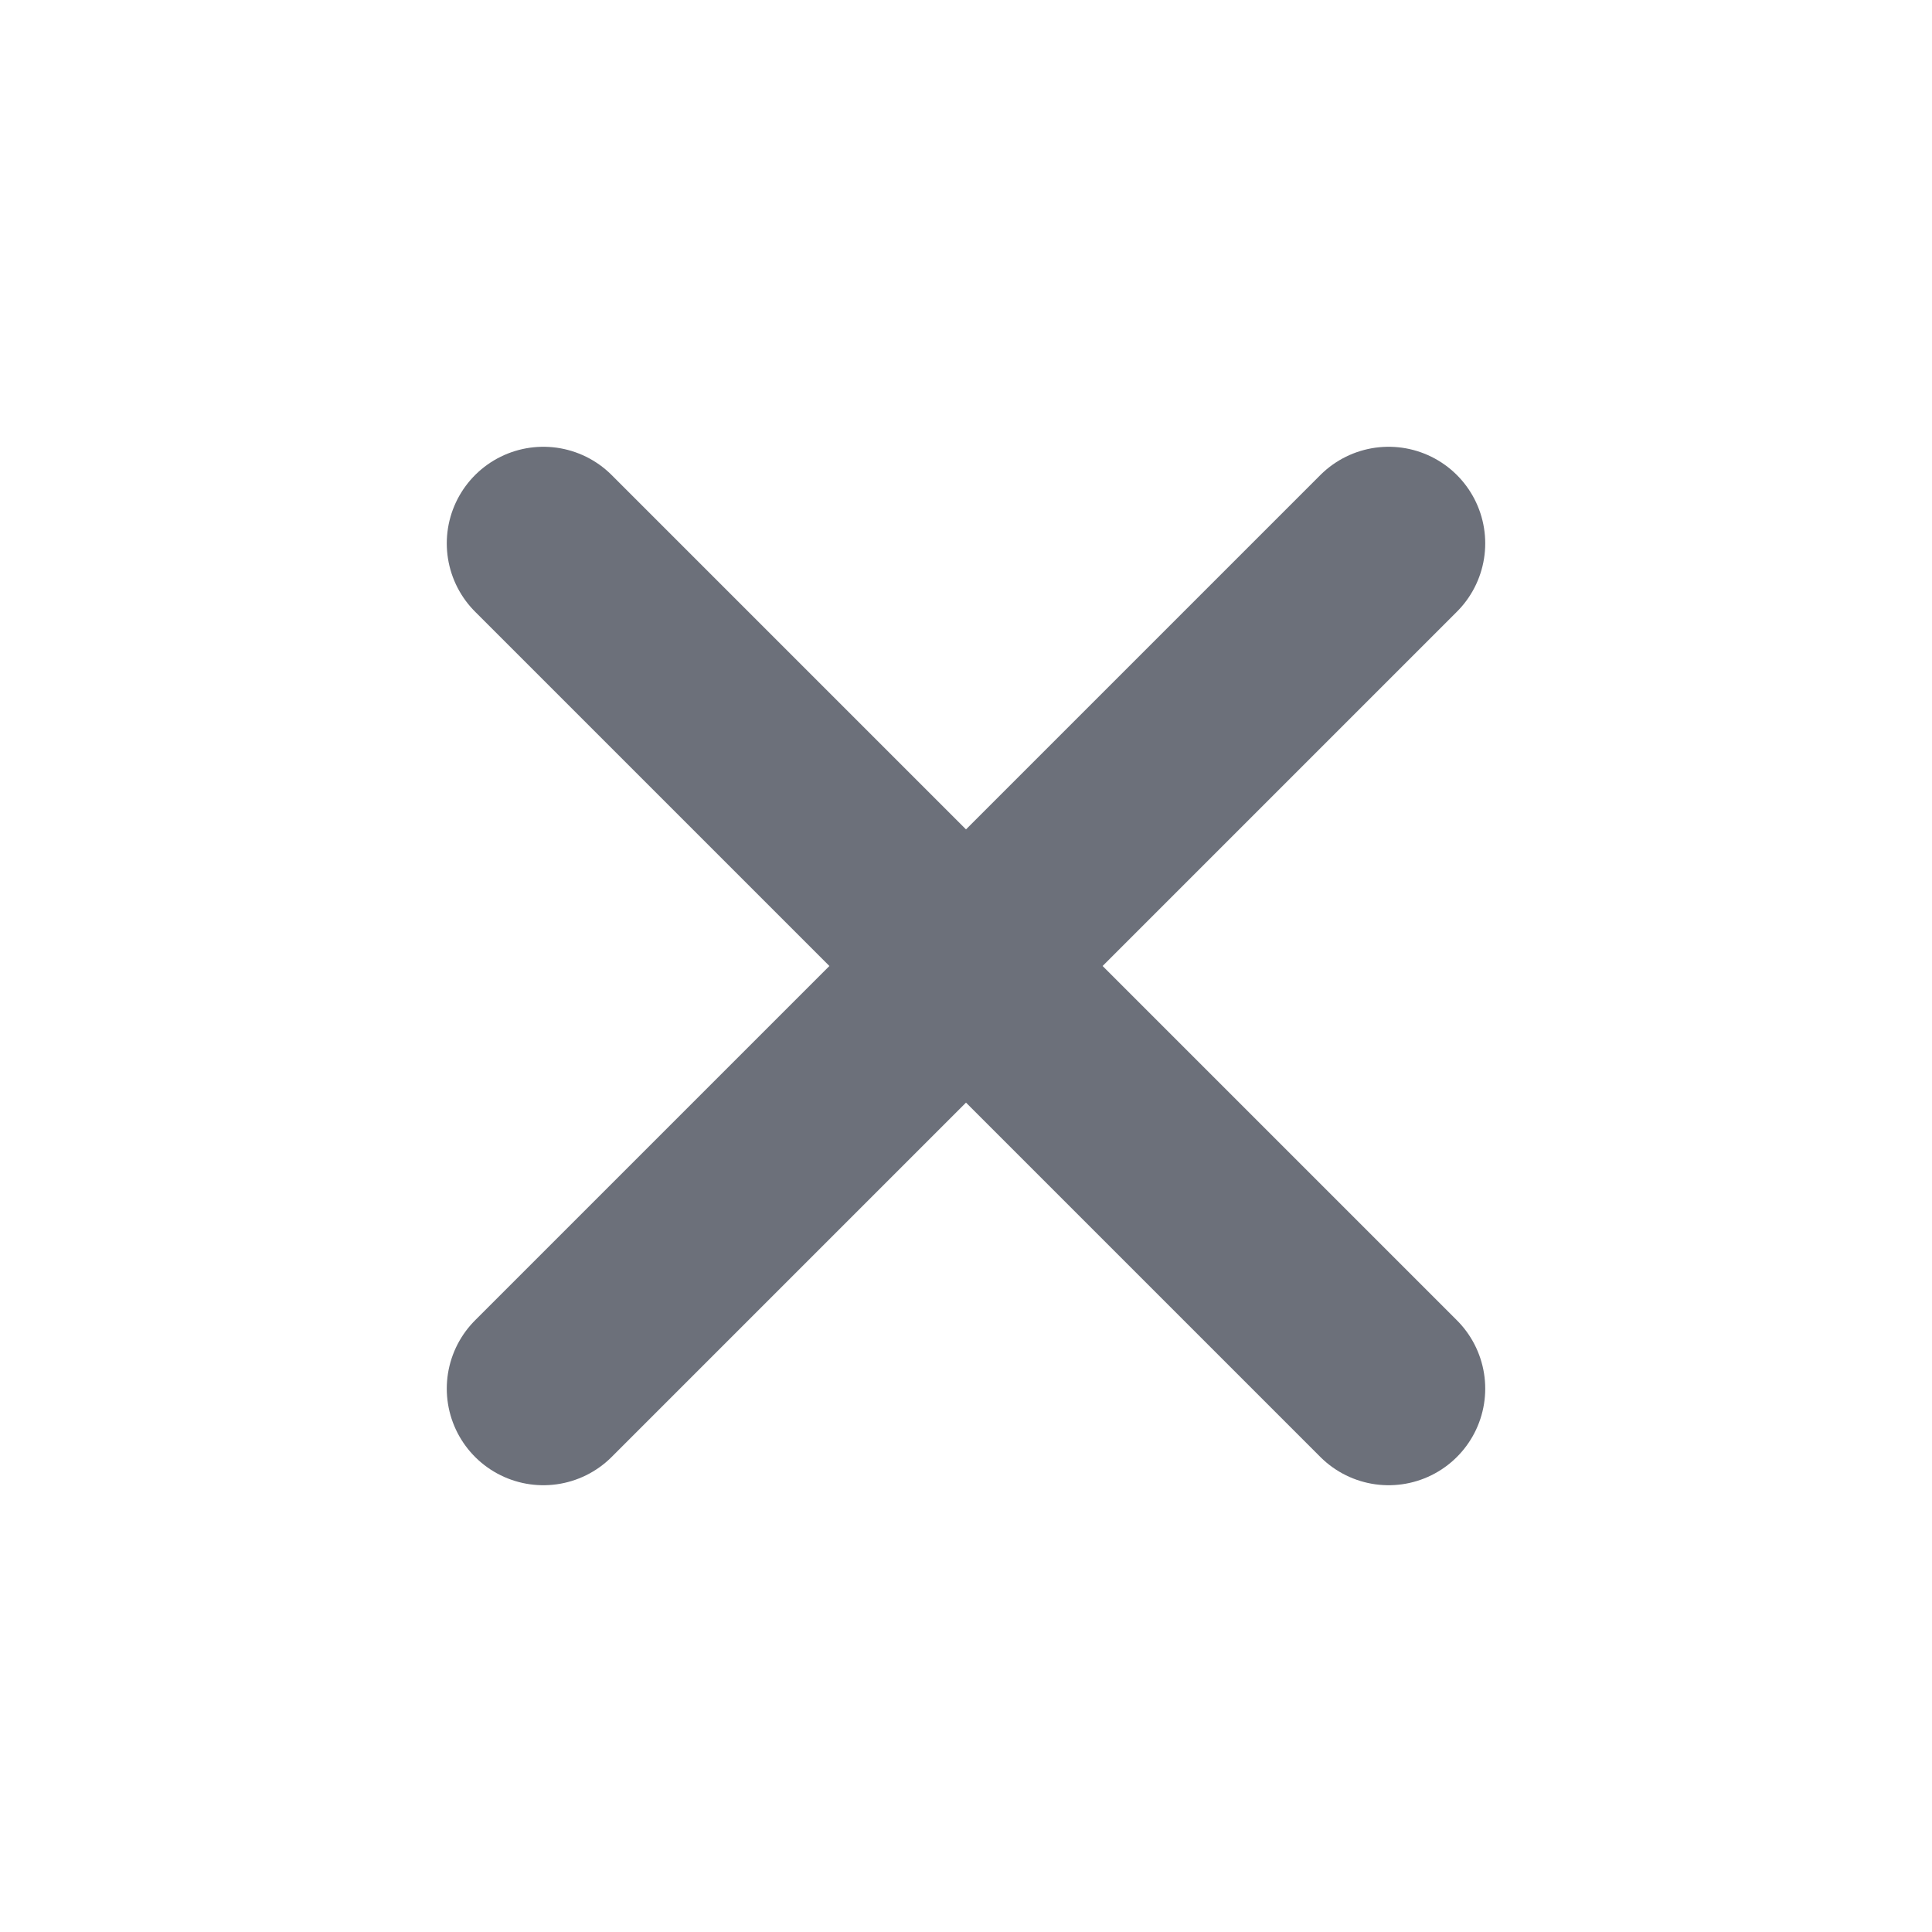
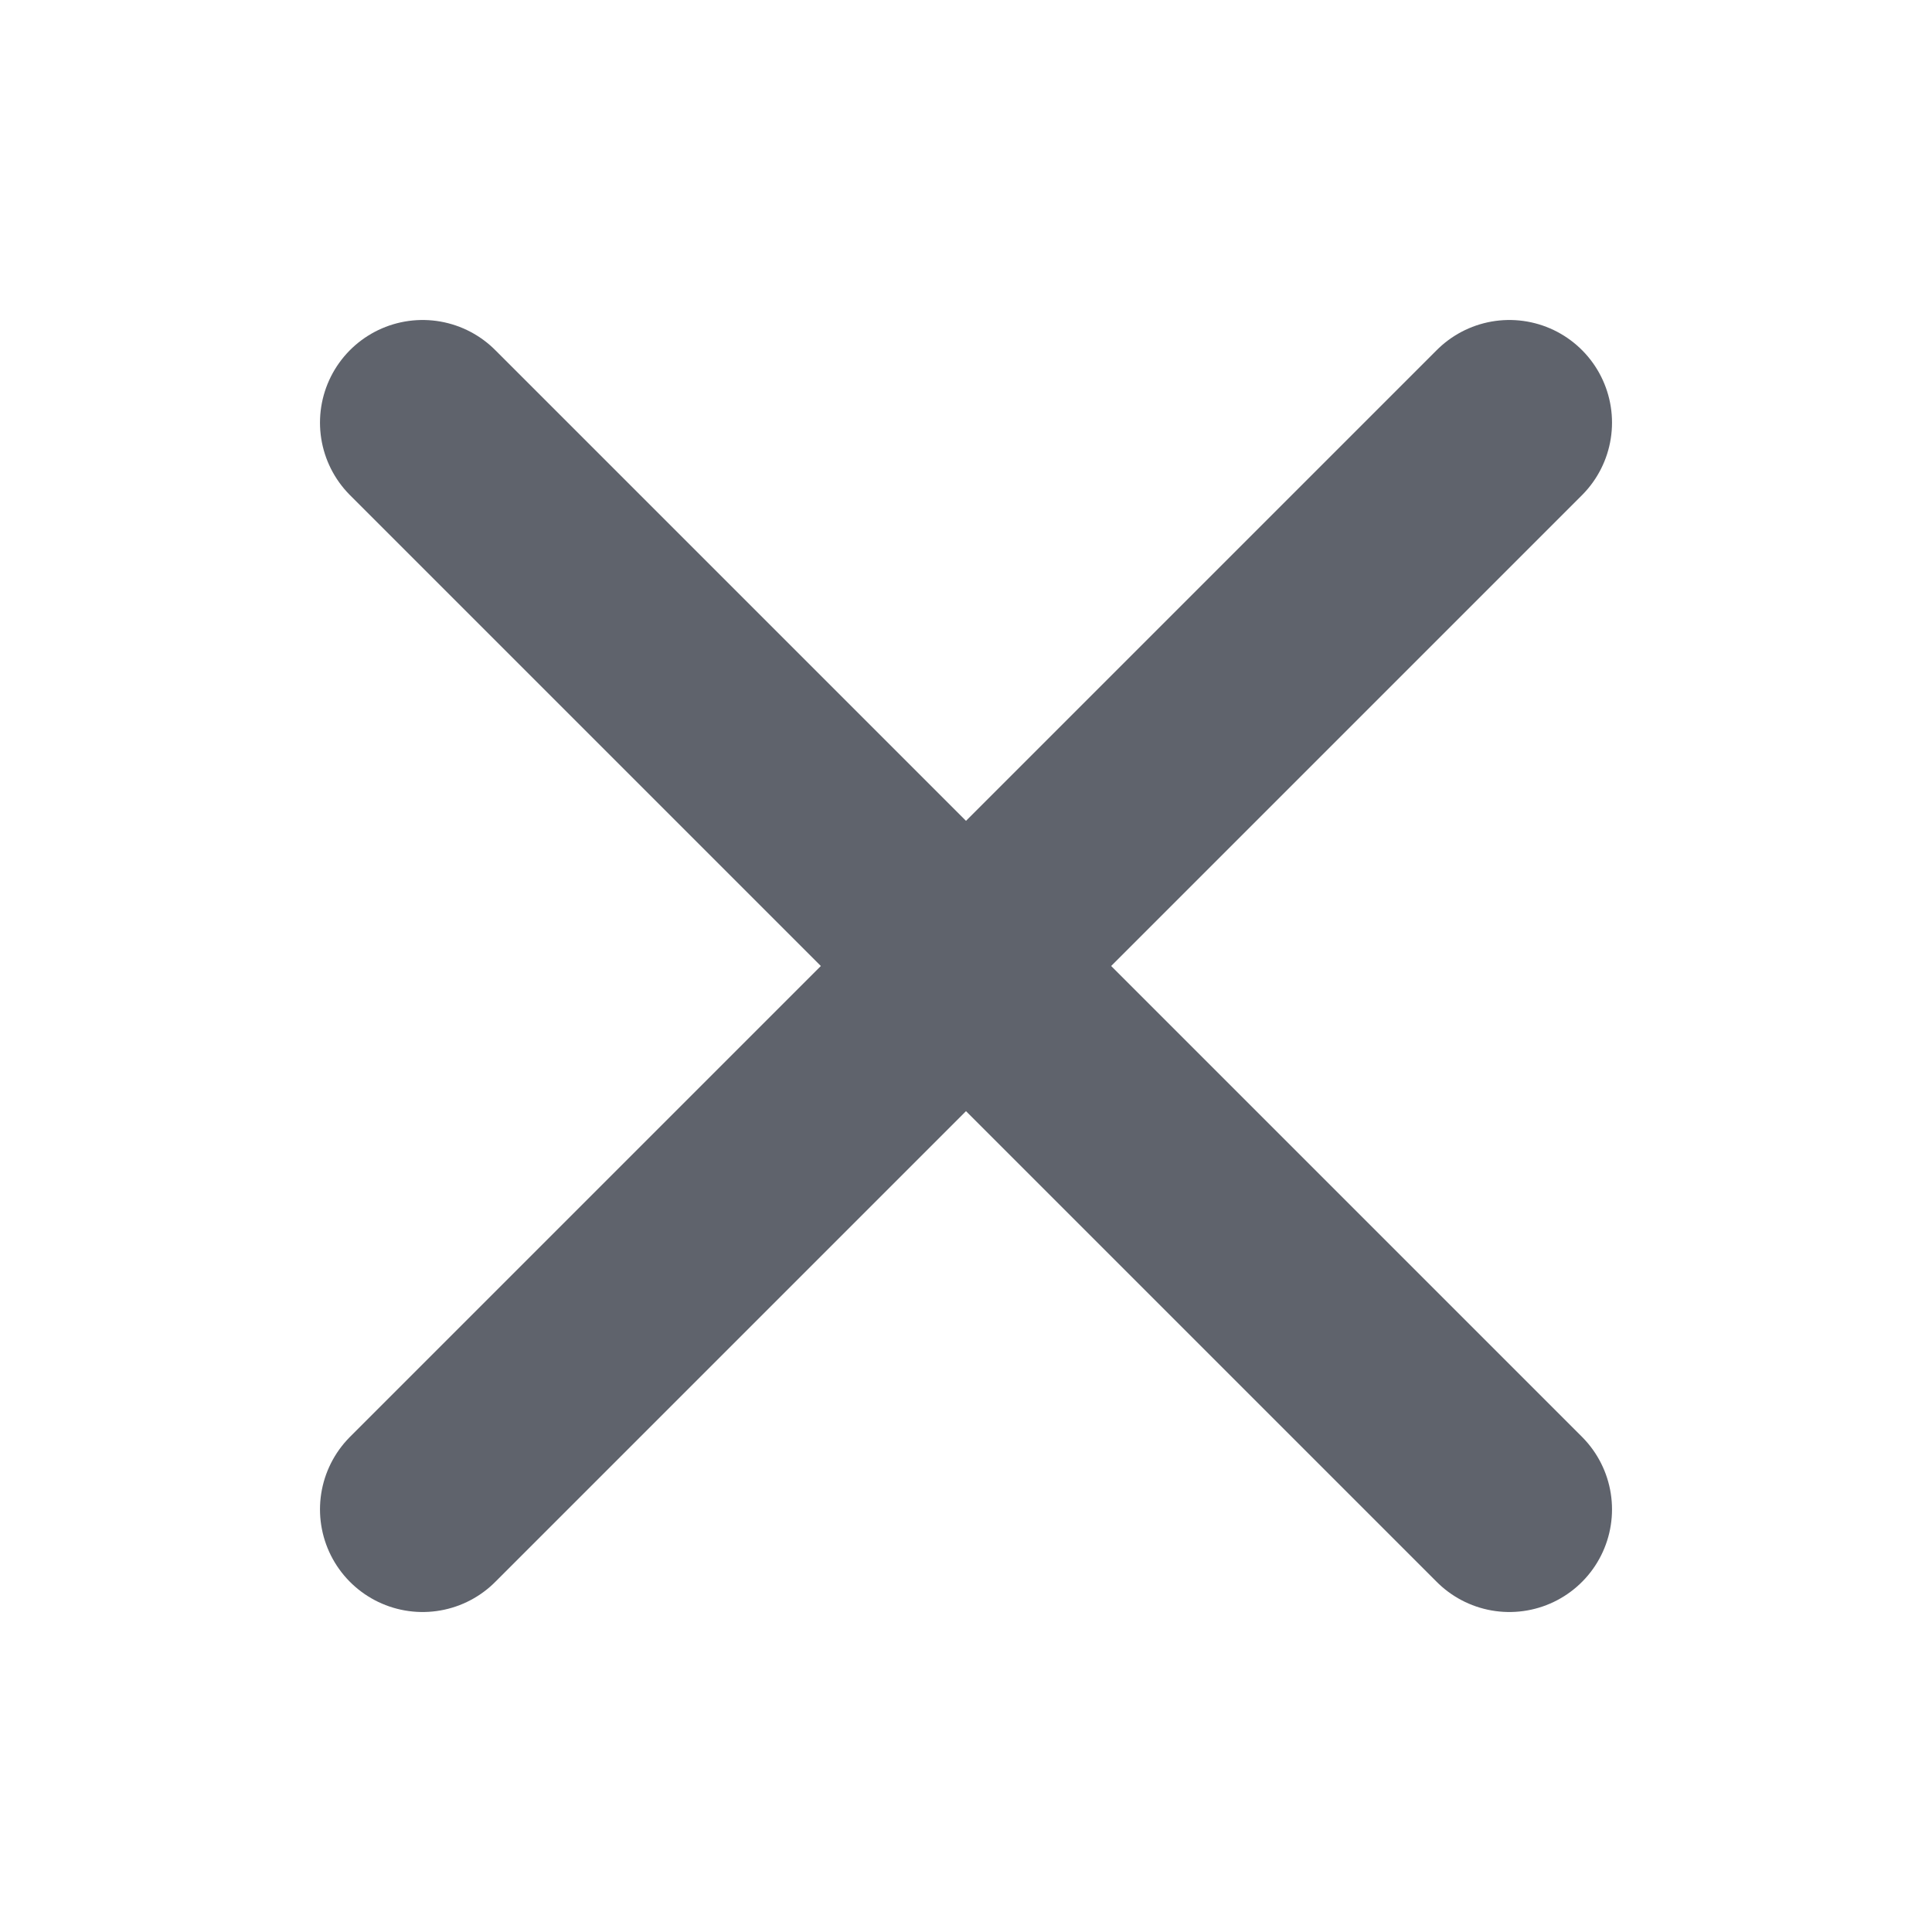
<svg xmlns="http://www.w3.org/2000/svg" width="16" height="16" viewBox="0 0 16 16">
-   <path d="M4.5 4.5 L11.5 11.5 M11.5 4.5 L4.5 11.5" fill="none" stroke="#6c707a" stroke-width="1.6" stroke-linecap="round" />
+   <path d="M3.5 3.5 L12.5 12.5 M12.5 3.5 L3.5 12.5" fill="none" stroke="#5f636c" stroke-width="1.7" stroke-linecap="round" />
</svg>
